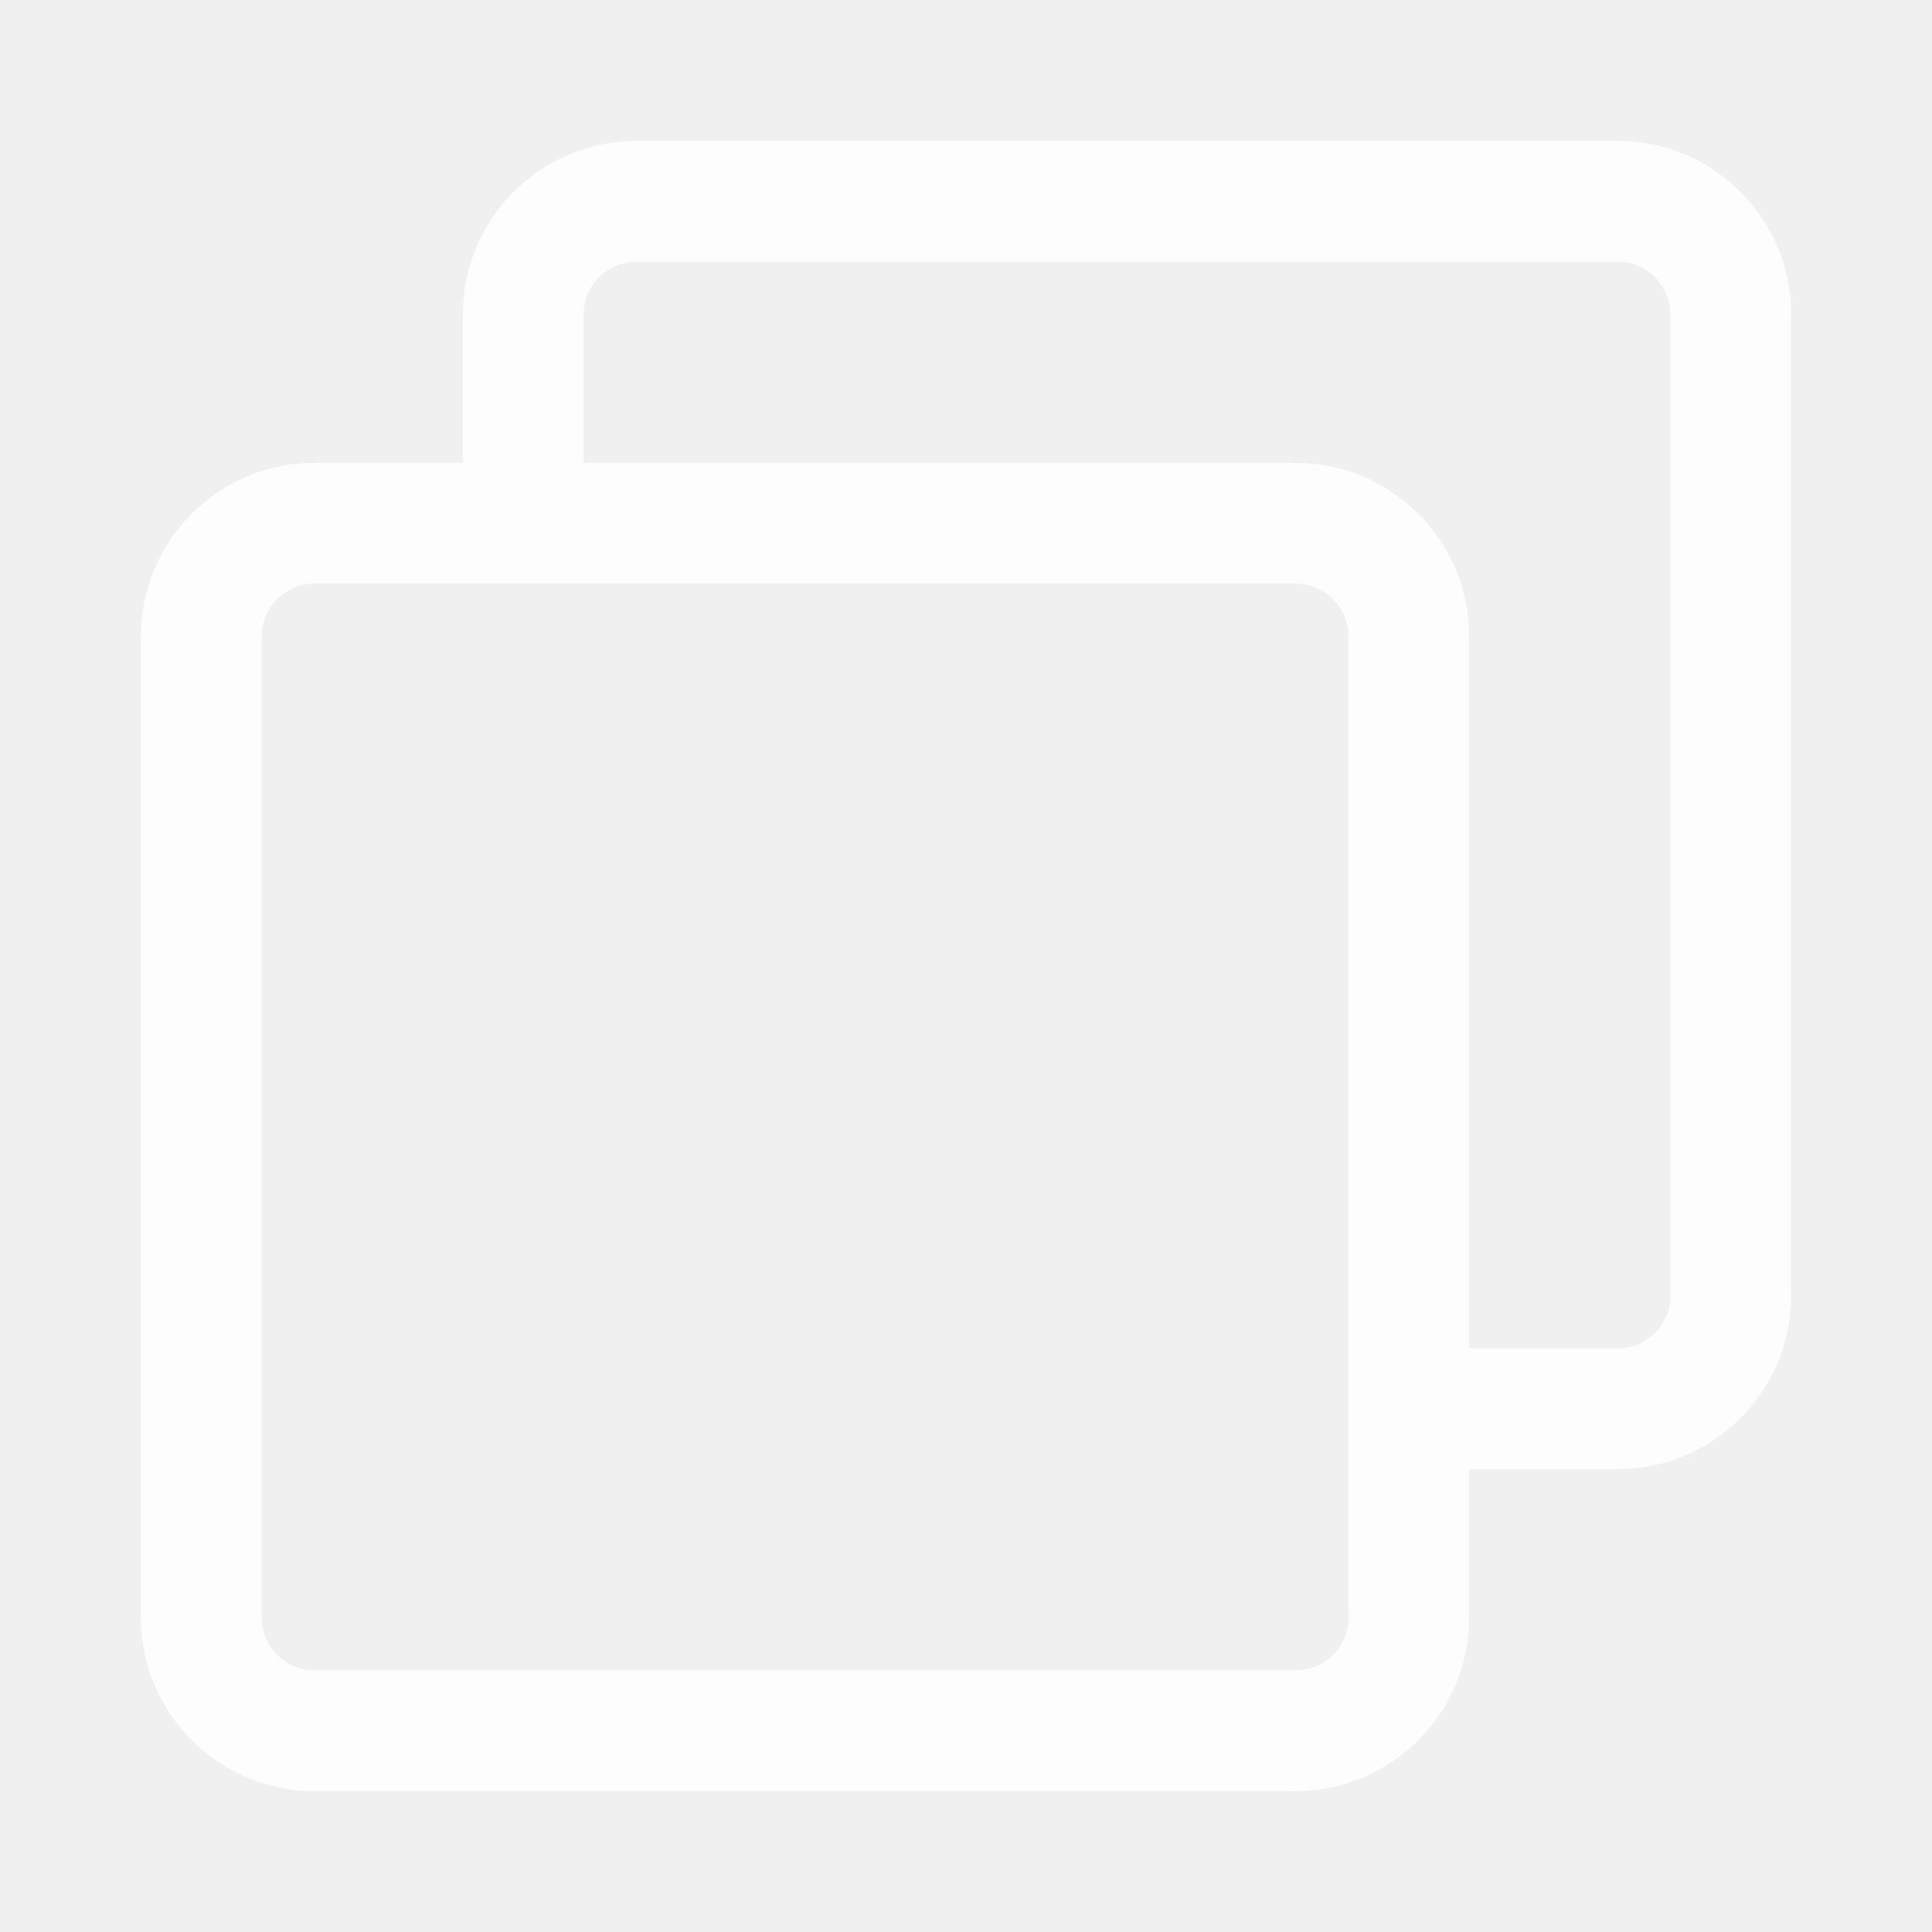
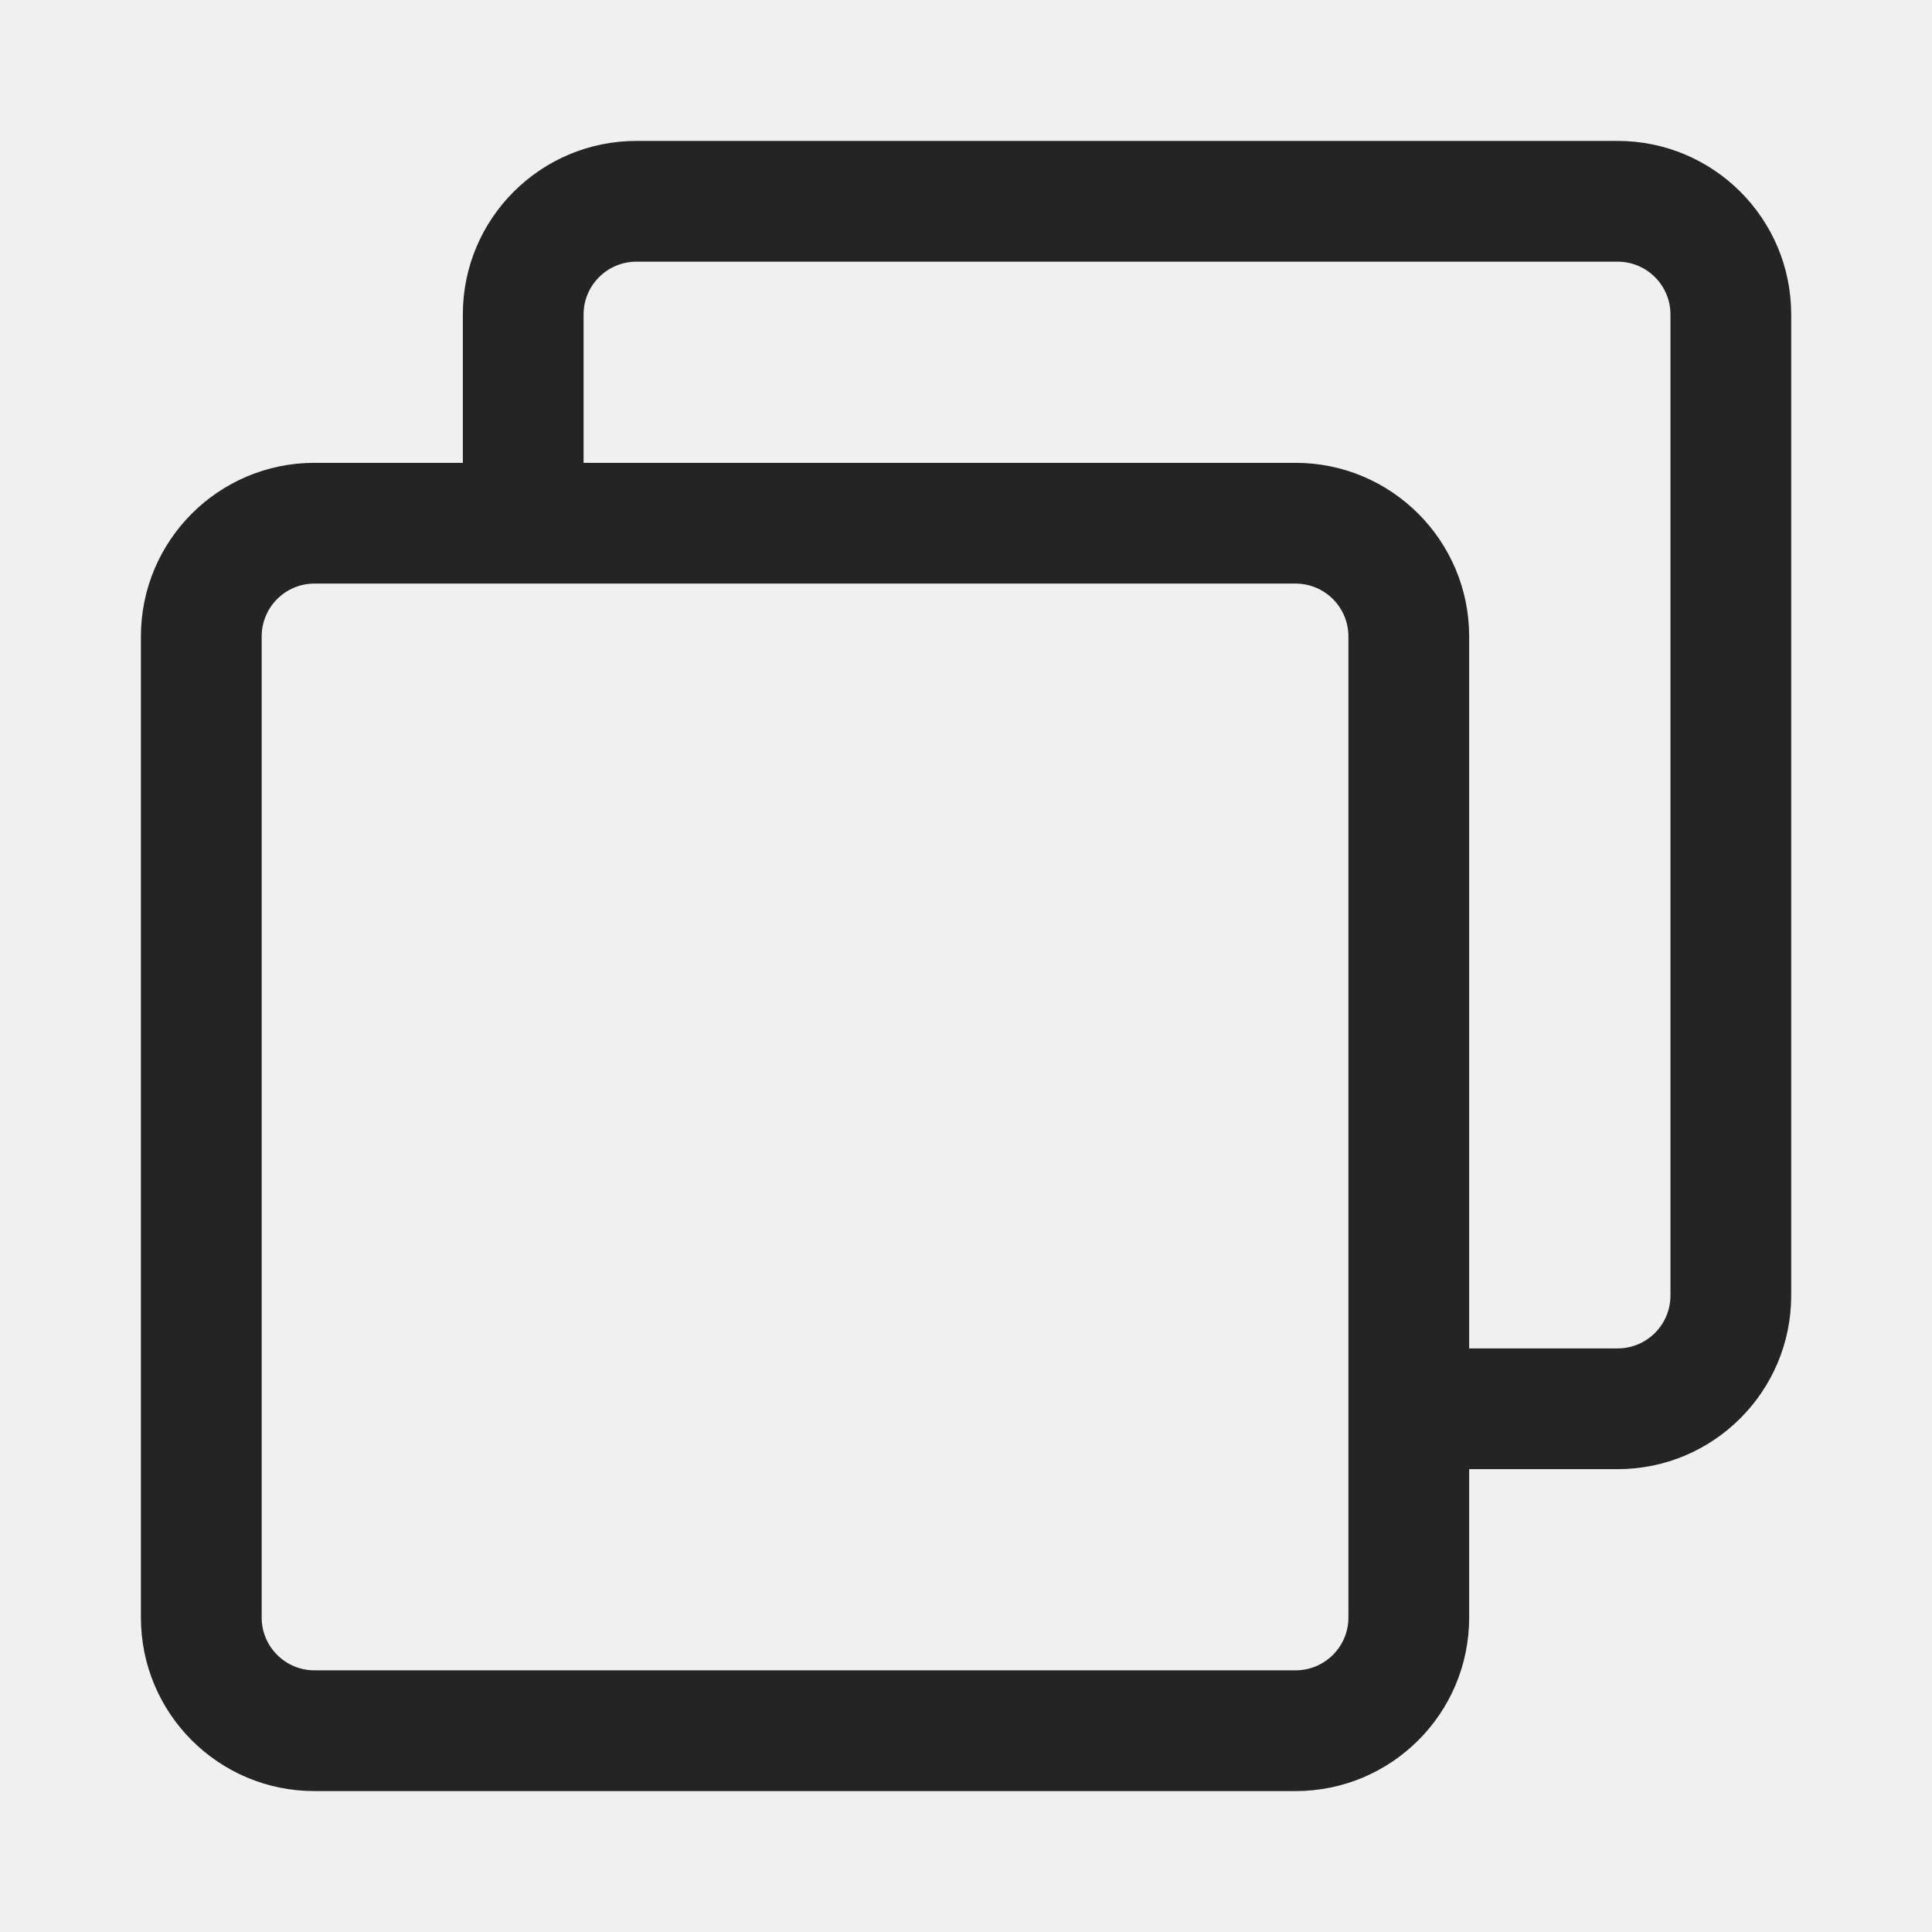
<svg xmlns="http://www.w3.org/2000/svg" width="16" height="16" viewBox="0 0 16 16" fill="none">
-   <path fill-rule="evenodd" clip-rule="evenodd" d="M4.833 2.604C4.833 2.363 5.029 2.167 5.271 2.167H13.396C13.638 2.167 13.834 2.363 13.834 2.604V10.729C13.834 10.971 13.638 11.167 13.396 11.167H12.167V5.271C12.167 4.477 11.523 3.833 10.729 3.833H4.833V2.604ZM3.833 3.833V2.604C3.833 1.81 4.477 1.167 5.271 1.167H13.396C14.19 1.167 14.834 1.81 14.834 2.604V10.729C14.834 11.523 14.19 12.167 13.396 12.167H12.167V13.396C12.167 14.19 11.523 14.833 10.729 14.833H2.604C1.81 14.833 1.167 14.19 1.167 13.396V5.271C1.167 4.477 1.81 3.833 2.604 3.833H3.833ZM2.167 5.271C2.167 5.029 2.363 4.833 2.604 4.833H10.729C10.971 4.833 11.167 5.029 11.167 5.271V13.396C11.167 13.637 10.971 13.833 10.729 13.833H2.604C2.363 13.833 2.167 13.637 2.167 13.396V5.271Z" fill="white" fill-opacity="0.85" />
+   <path fill-rule="evenodd" clip-rule="evenodd" d="M4.833 2.604C4.833 2.363 5.029 2.167 5.271 2.167H13.396C13.638 2.167 13.834 2.363 13.834 2.604V10.729C13.834 10.971 13.638 11.167 13.396 11.167H12.167V5.271C12.167 4.477 11.523 3.833 10.729 3.833H4.833V2.604ZM3.833 3.833V2.604C3.833 1.81 4.477 1.167 5.271 1.167H13.396C14.19 1.167 14.834 1.81 14.834 2.604V10.729C14.834 11.523 14.19 12.167 13.396 12.167H12.167V13.396C12.167 14.19 11.523 14.833 10.729 14.833H2.604C1.81 14.833 1.167 14.19 1.167 13.396V5.271C1.167 4.477 1.81 3.833 2.604 3.833H3.833ZM2.167 5.271C2.167 5.029 2.363 4.833 2.604 4.833H10.729C10.971 4.833 11.167 5.029 11.167 5.271V13.396C11.167 13.637 10.971 13.833 10.729 13.833H2.604C2.363 13.833 2.167 13.637 2.167 13.396V5.271Z" fill="black" fill-opacity="0.85" />
</svg>
